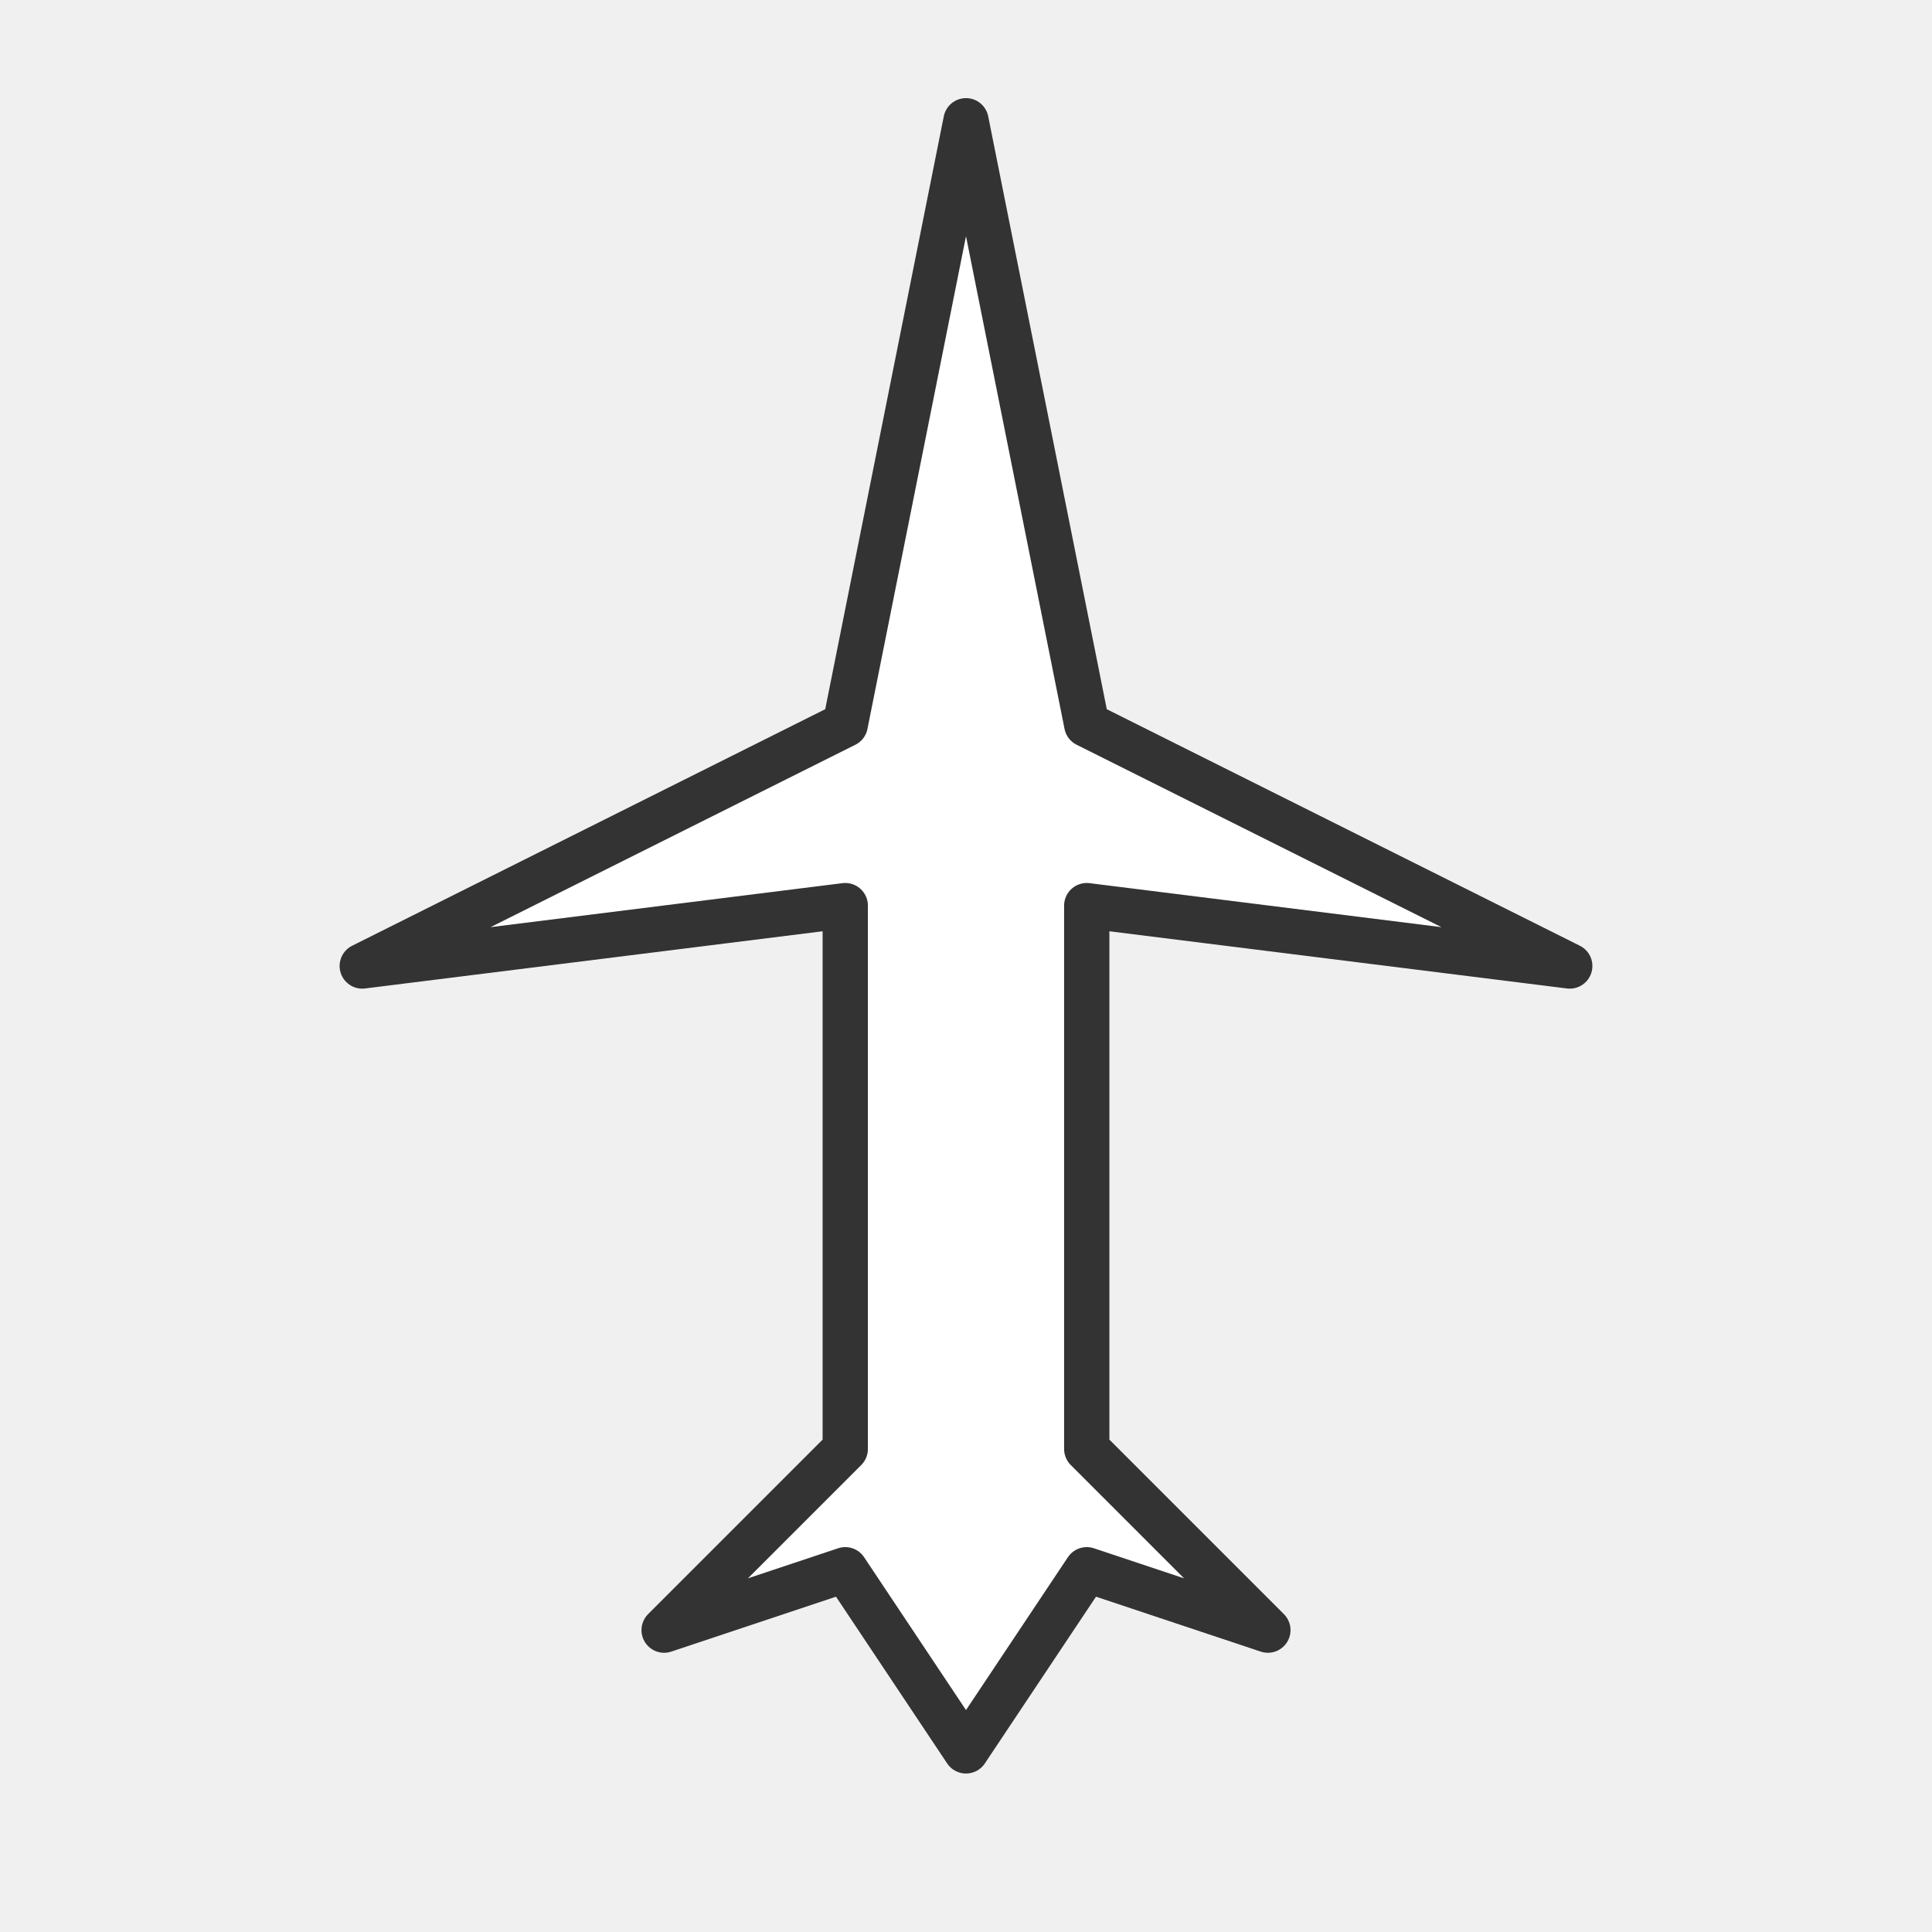
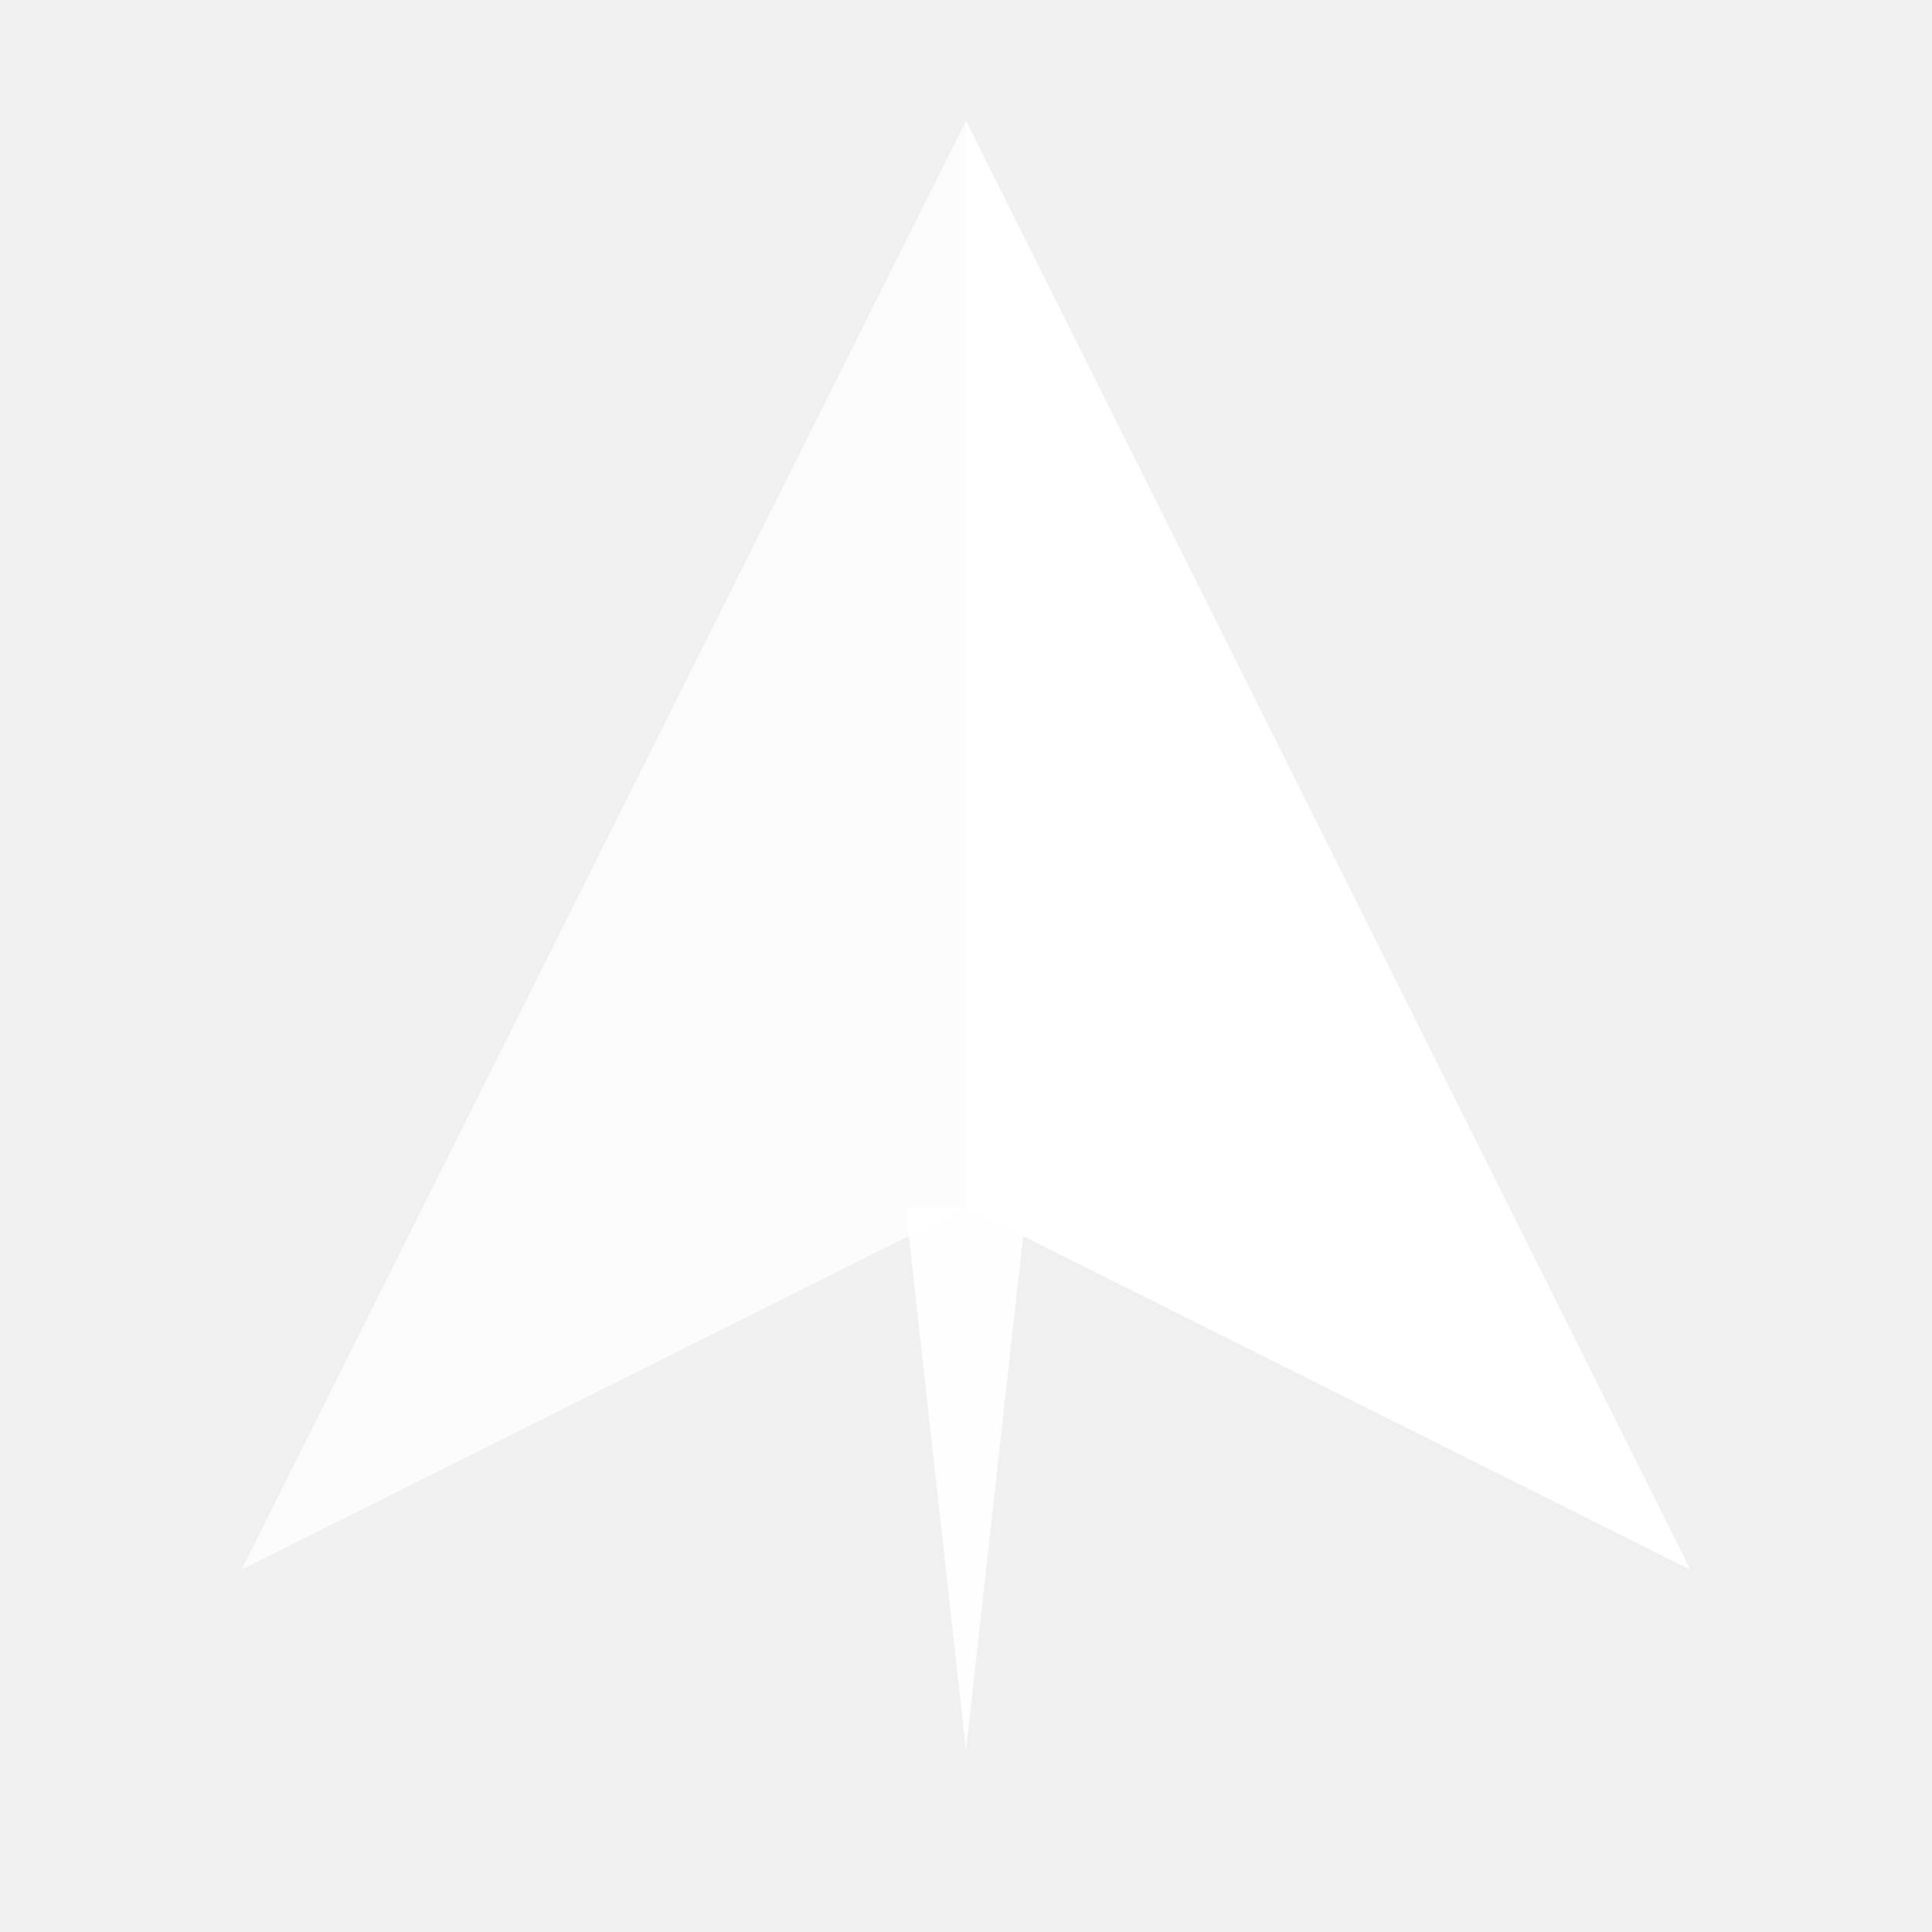
<svg xmlns="http://www.w3.org/2000/svg" viewBox="0 0 64 64" width="64" height="64">
-   <g transform="rotate(0 32 32)">
-     <path d="M32 4 L28 24 L12 32 L28 30 L28 48 L22 54 L28 52 L32 58 L36 52 L42 54 L36 48 L36 30 L52 32 L36 24 Z" fill="white" stroke="#333" stroke-width="1.5" stroke-linejoin="round" />
-   </g>
+   <path d="M32 4 L8 52 L32 40 Z" fill="rgba(255,255,255,0.78)" />
+   <path d="M32 4 L56 52 L32 40 Z" fill="white" />
+   <path d="M30 40 L32 58 L34 40 Z" fill="rgba(255,255,255,0.9)" />
</svg>
